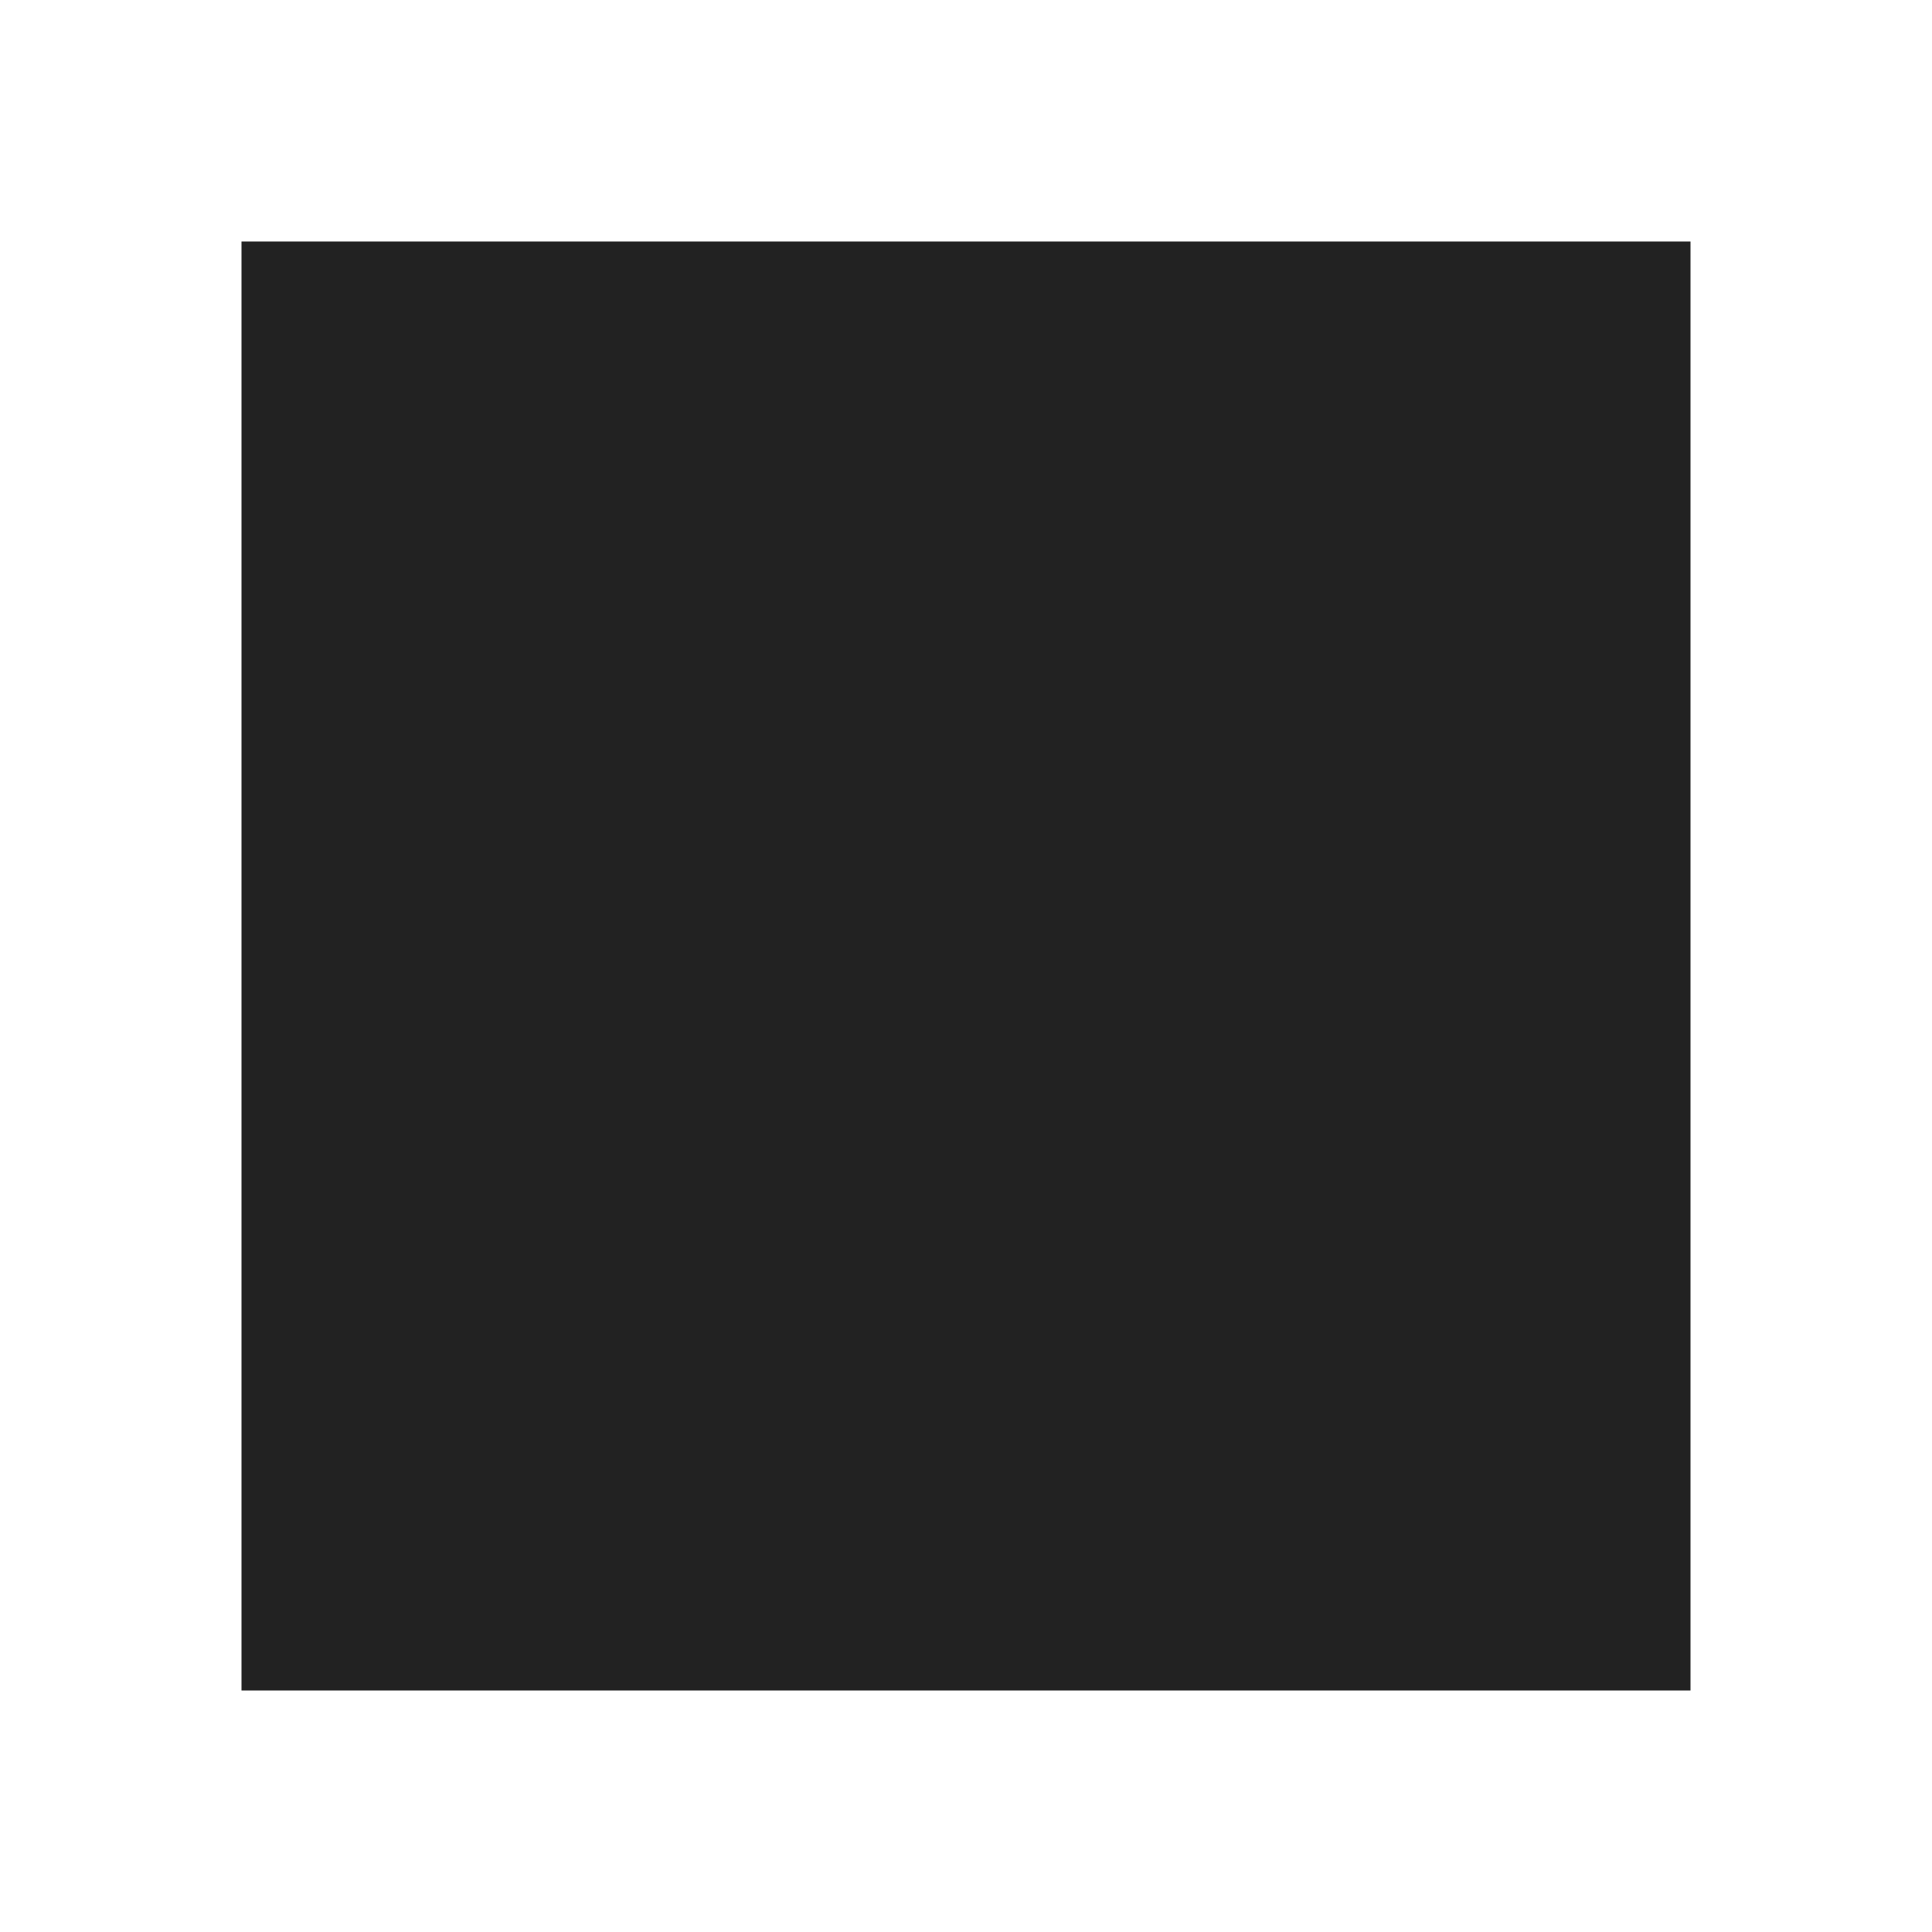
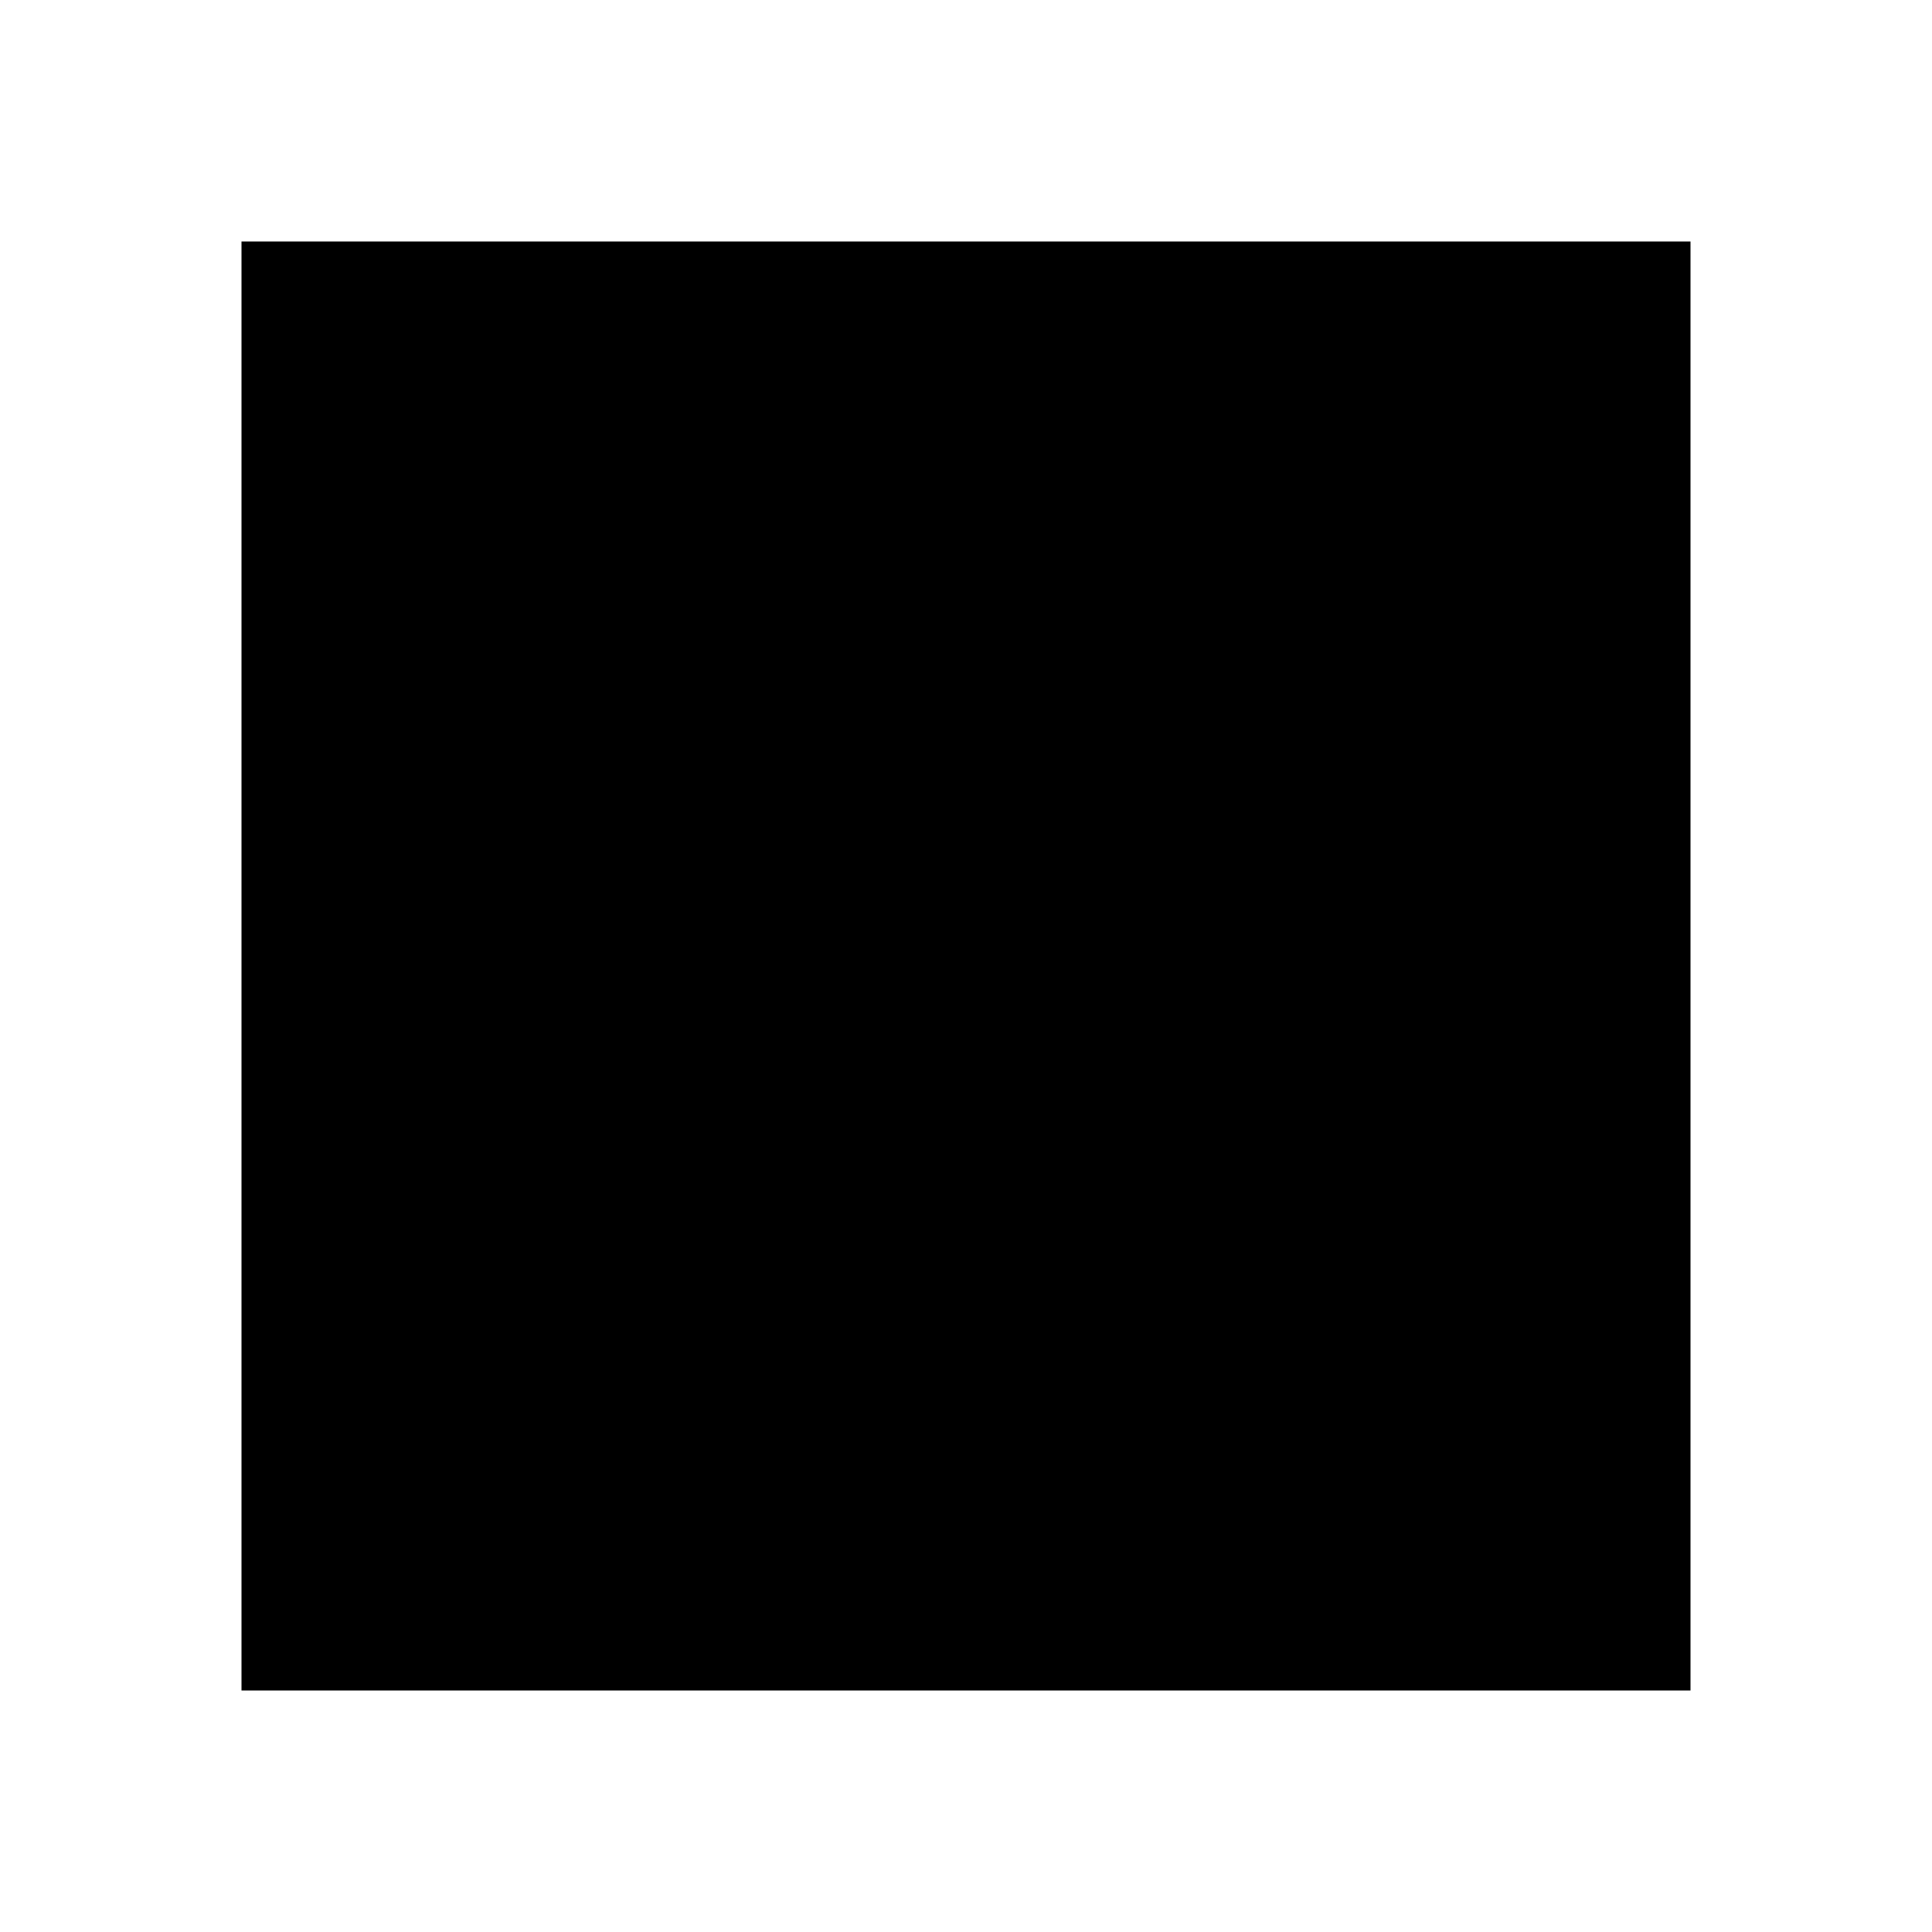
- <svg xmlns="http://www.w3.org/2000/svg" enable-background="new 0 0 24 24" height="24px" viewBox="0 0 24 24" width="24px" fill="#222222">
+ <svg xmlns="http://www.w3.org/2000/svg" enable-background="new 0 0 24 24" height="24px" viewBox="0 0 24 24" width="24px">
  <g>
    <rect fill="none" height="24" width="24" />
  </g>
  <g>
    <g>
      <rect height="18" width="18" x="3" y="3" />
    </g>
  </g>
</svg>
